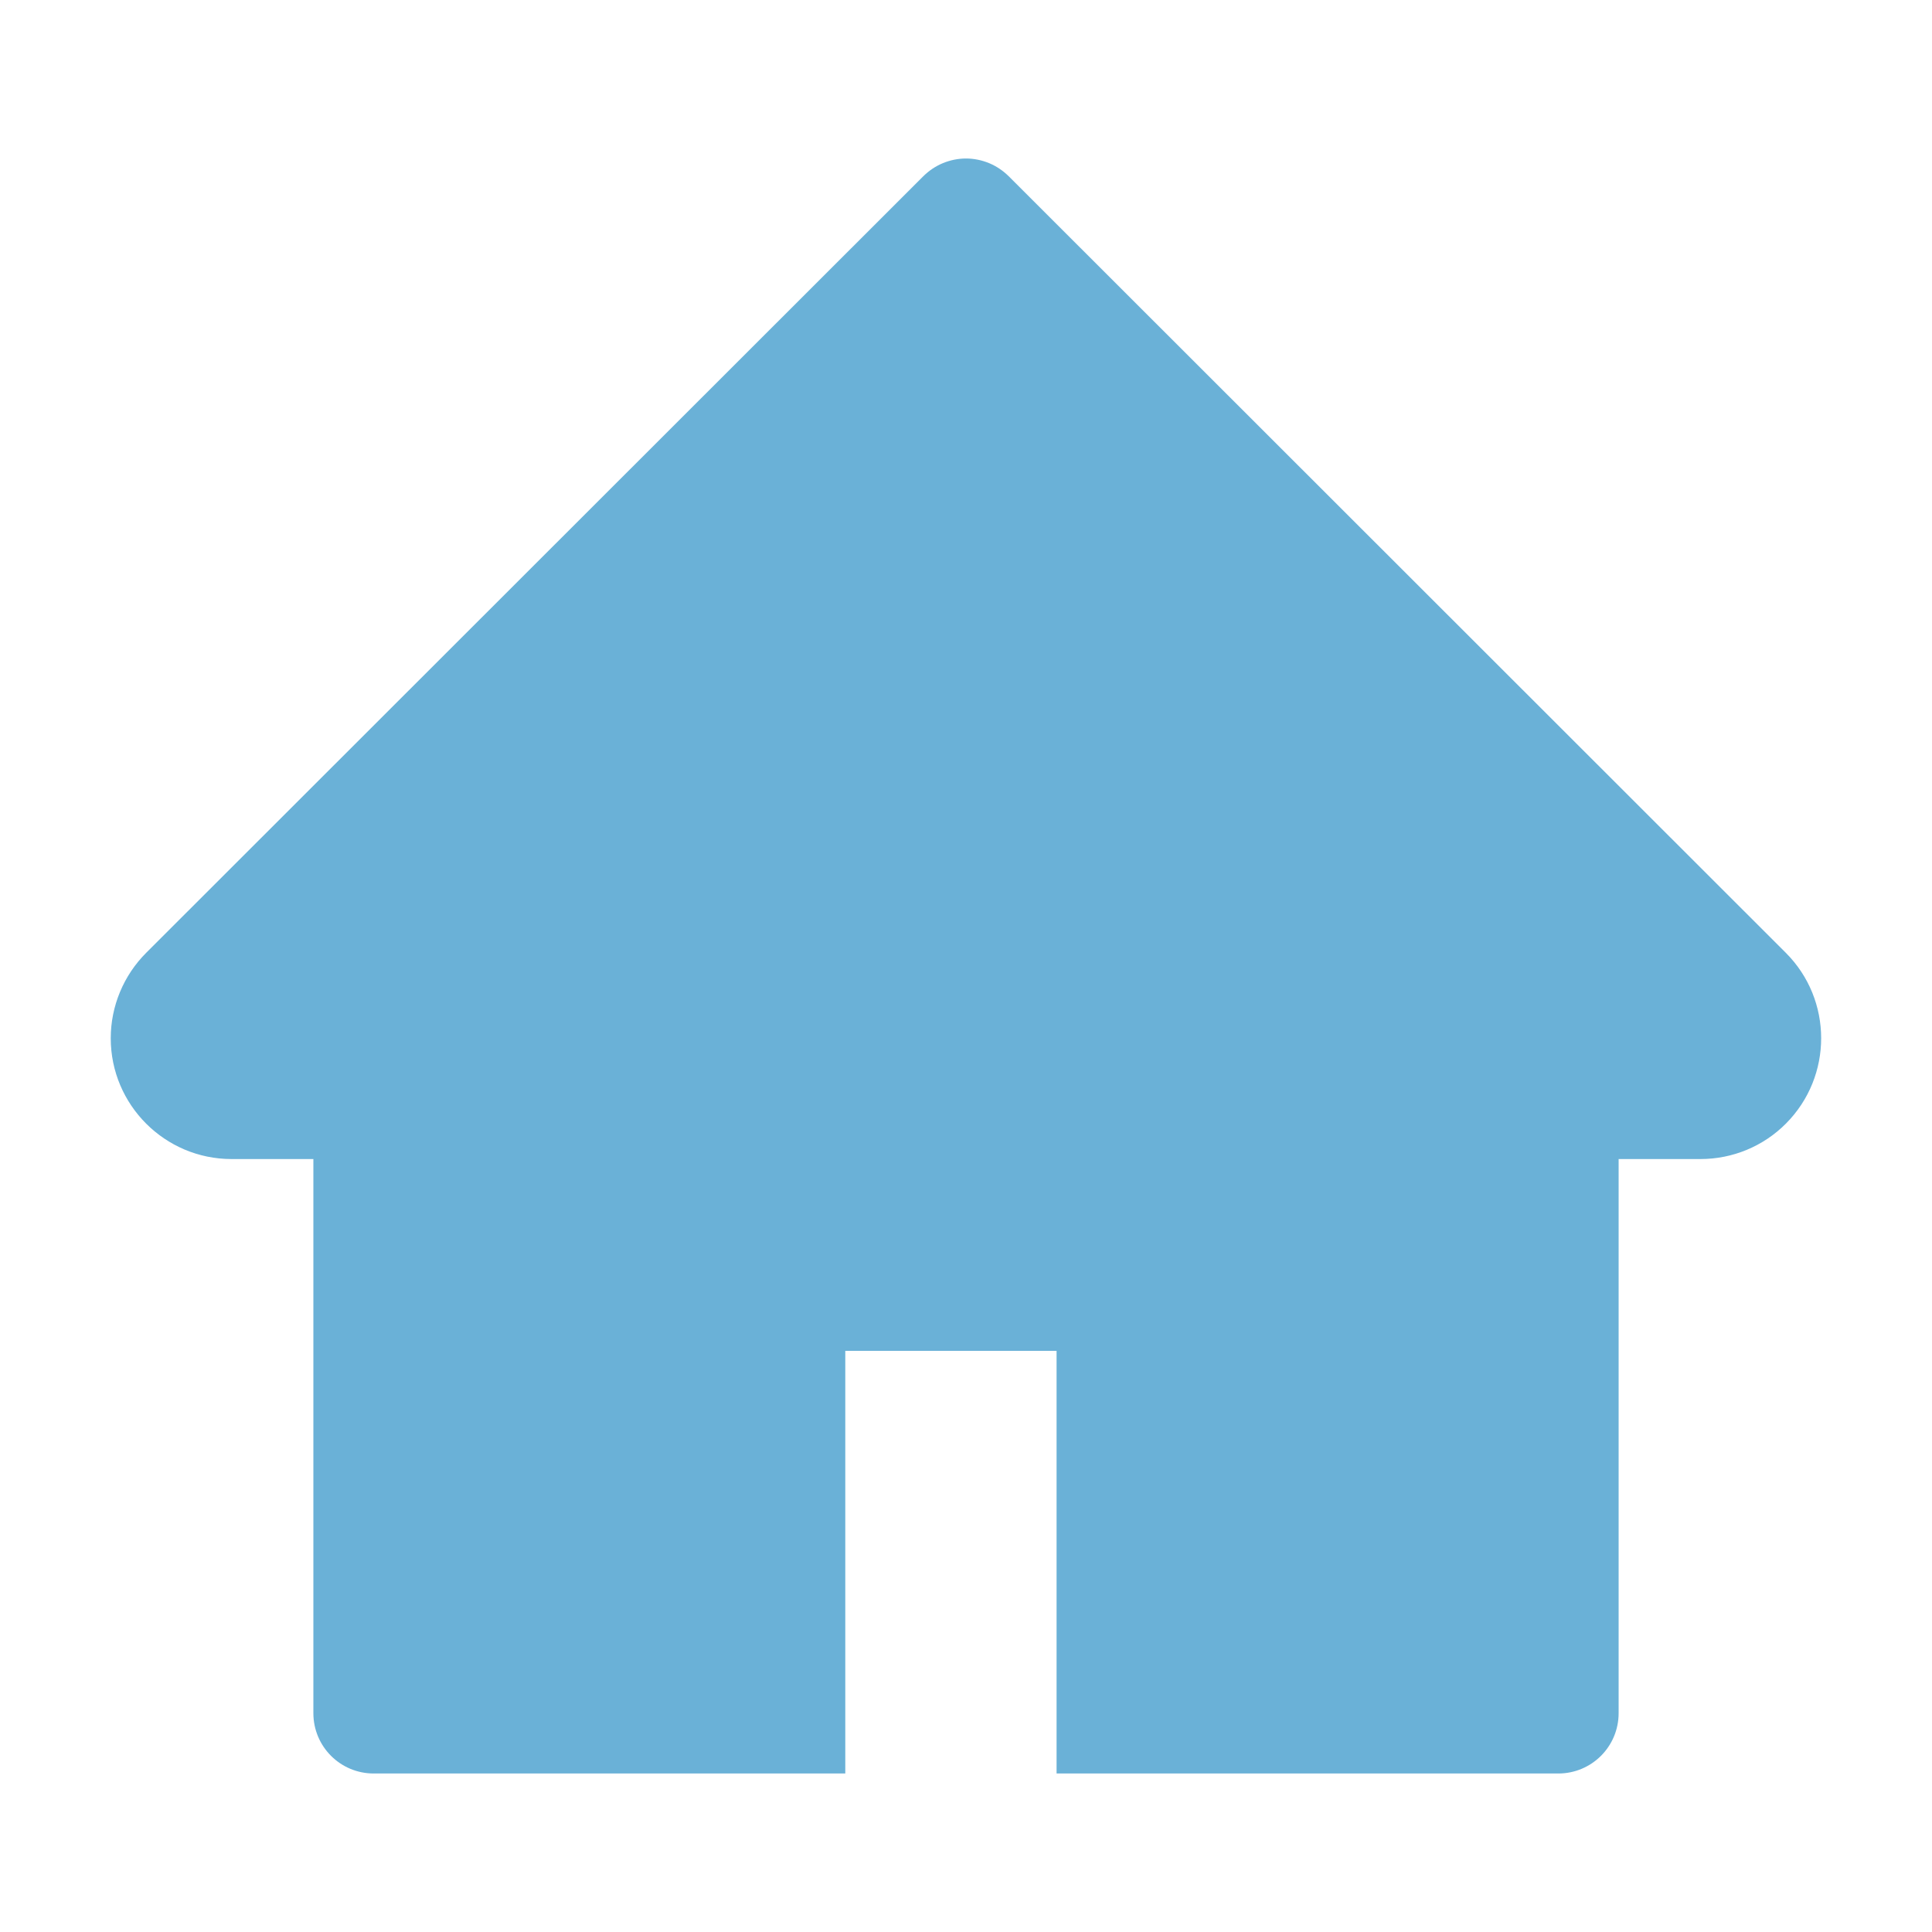
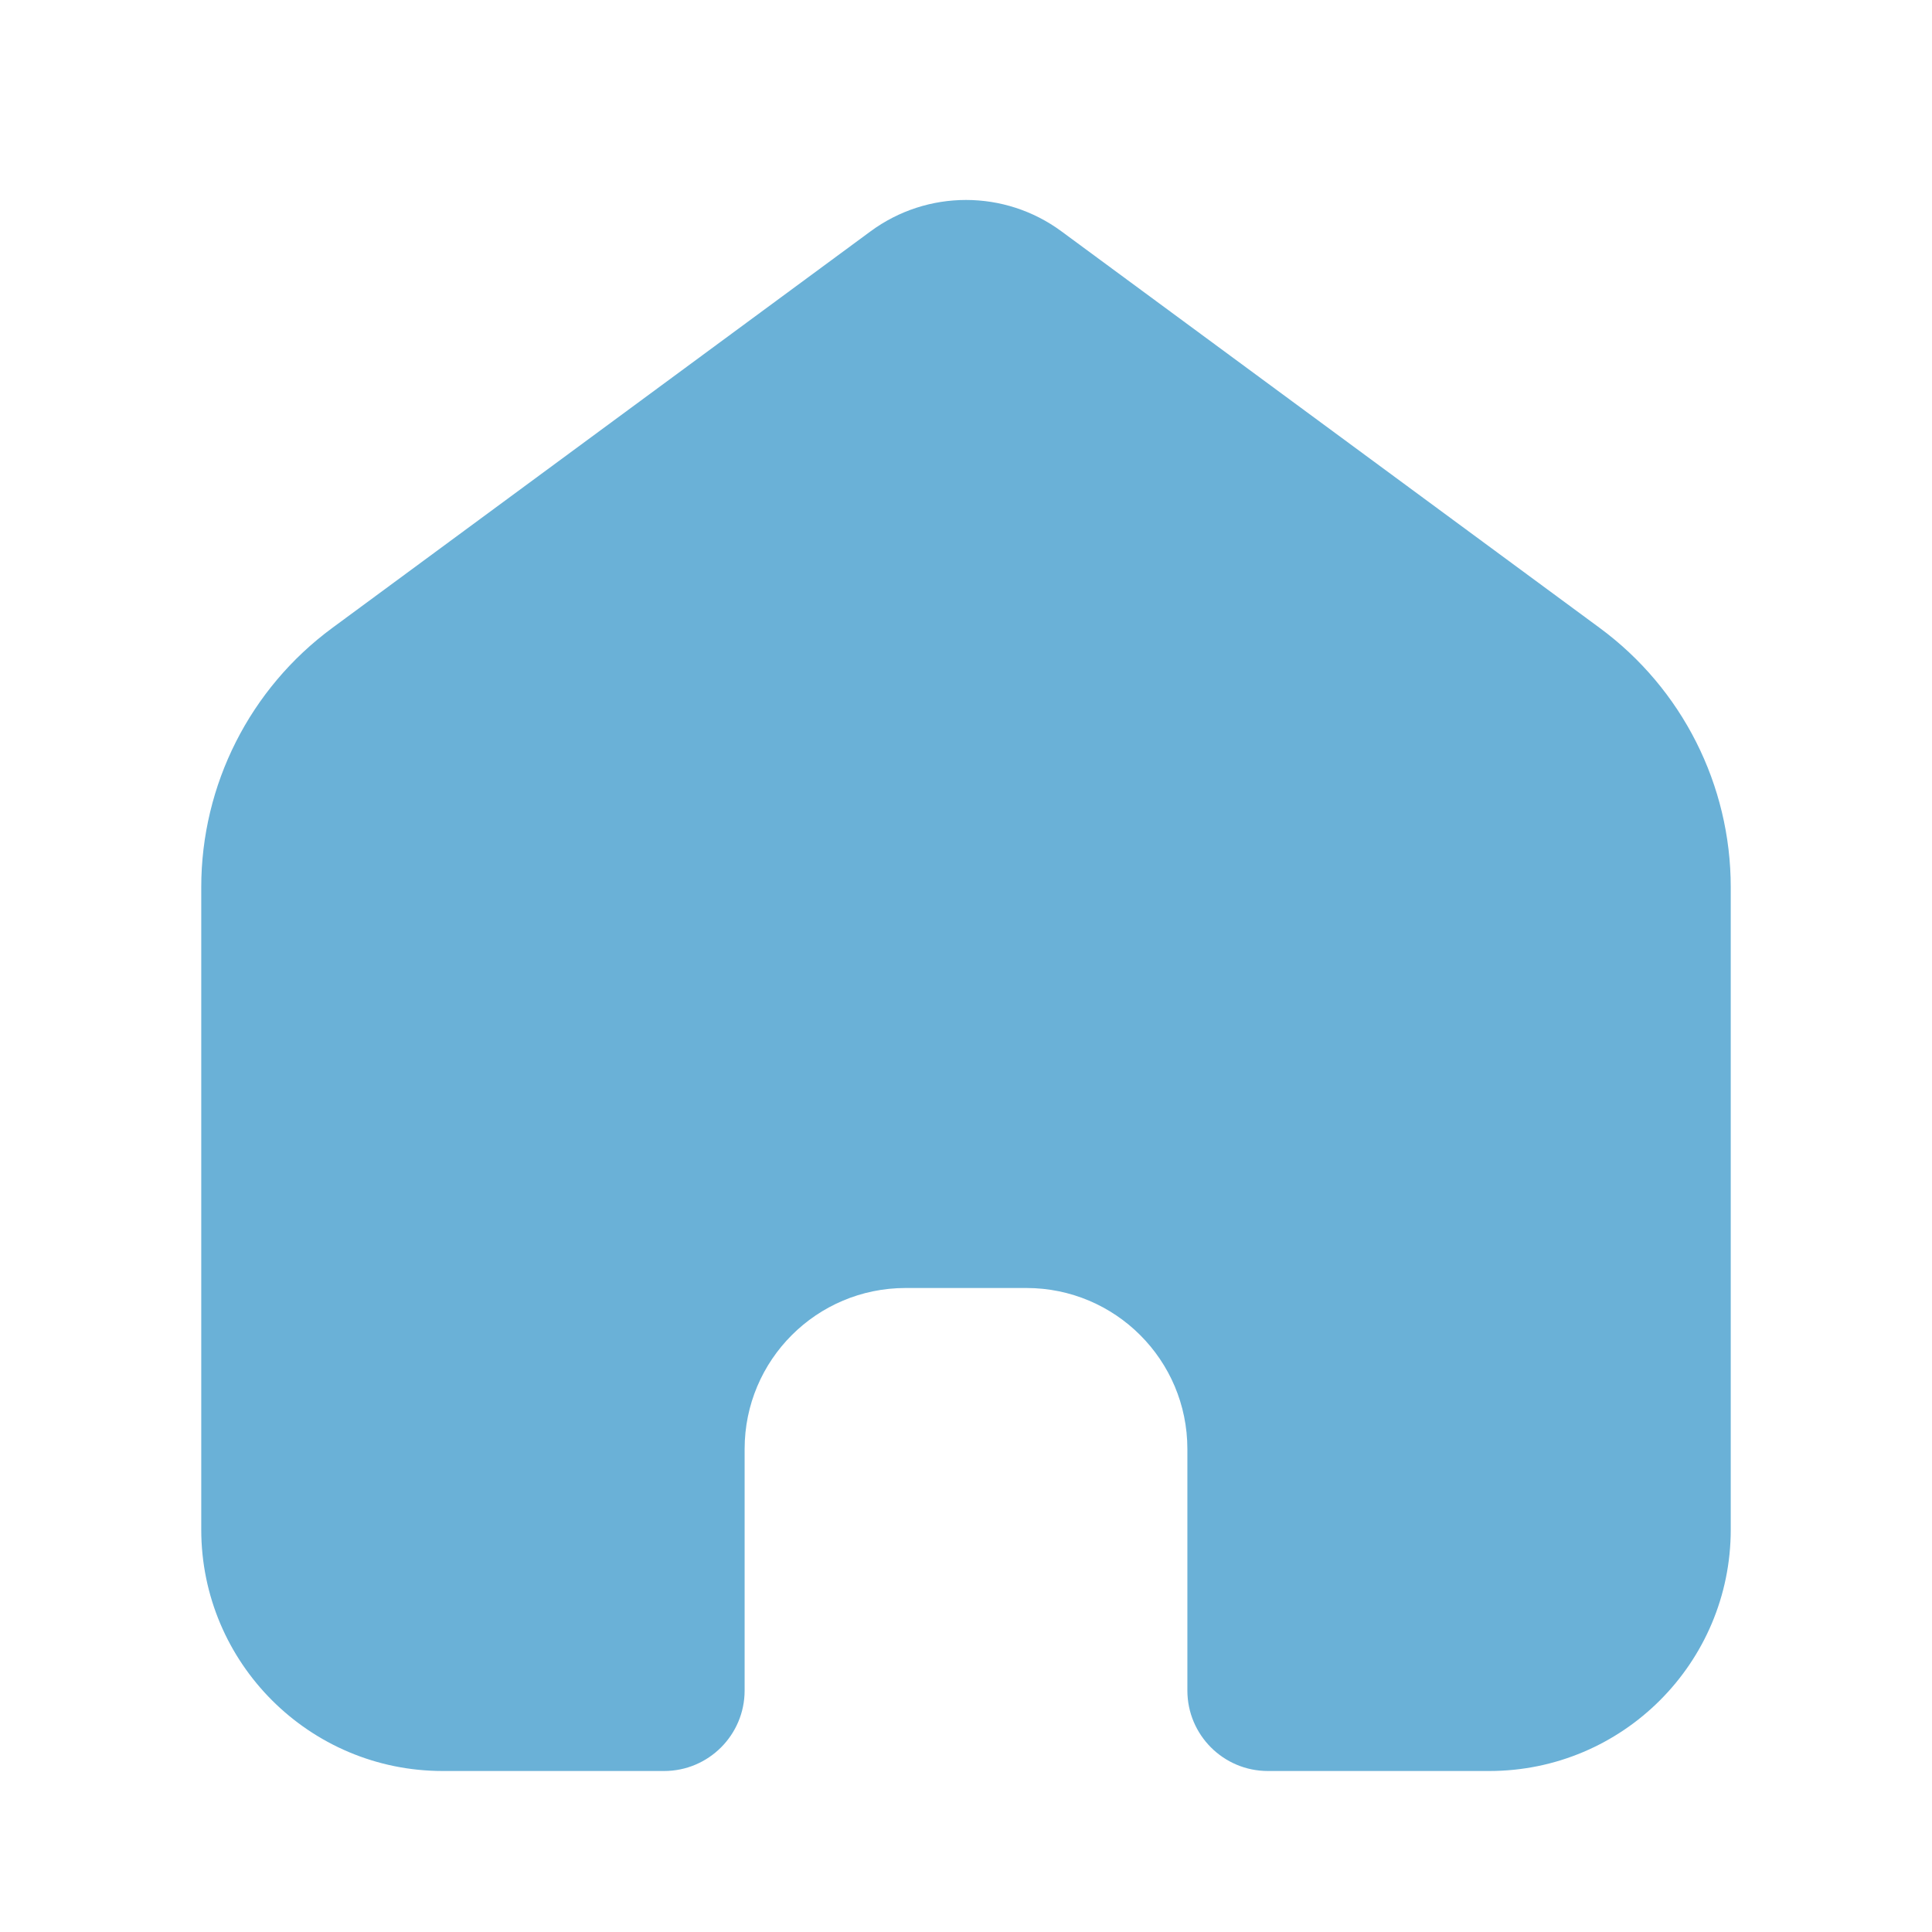
- <svg xmlns="http://www.w3.org/2000/svg" width="25" height="25" viewBox="0 0 25 25" fill="none">
-   <path d="M23.108 12.329L13.052 2.28C12.979 2.208 12.893 2.15 12.799 2.111C12.704 2.072 12.602 2.051 12.5 2.051C12.398 2.051 12.296 2.072 12.201 2.111C12.107 2.15 12.021 2.208 11.948 2.28L1.892 12.329C1.599 12.622 1.433 13.02 1.433 13.435C1.433 14.297 2.134 14.998 2.996 14.998H4.055V22.168C4.055 22.6 4.404 22.949 4.836 22.949H10.938V17.48H13.672V22.949H20.164C20.596 22.949 20.945 22.6 20.945 22.168V14.998H22.004C22.419 14.998 22.817 14.834 23.11 14.539C23.718 13.928 23.718 12.939 23.108 12.329Z" fill="#6AB1D7" />
+ <svg xmlns="http://www.w3.org/2000/svg" width="24" height="24" viewBox="0 0 24 24" fill="none">
+   <path d="M21.5 19V11.021C21.5 9.75 20.896 8.555 19.873 7.801L13.186 2.874C12.481 2.354 11.519 2.354 10.814 2.874L4.127 7.801C3.104 8.555 2.5 9.75 2.5 11.021V19C2.5 20.657 3.843 22 5.5 22H8.25C8.802 22 9.25 21.552 9.25 21V18C9.25 16.895 10.145 16 11.25 16H12.75C13.855 16 14.75 16.895 14.75 18V21C14.75 21.552 15.198 22 15.75 22H18.5C20.157 22 21.5 20.657 21.5 19Z" fill="#6AB1D7" />
</svg>
